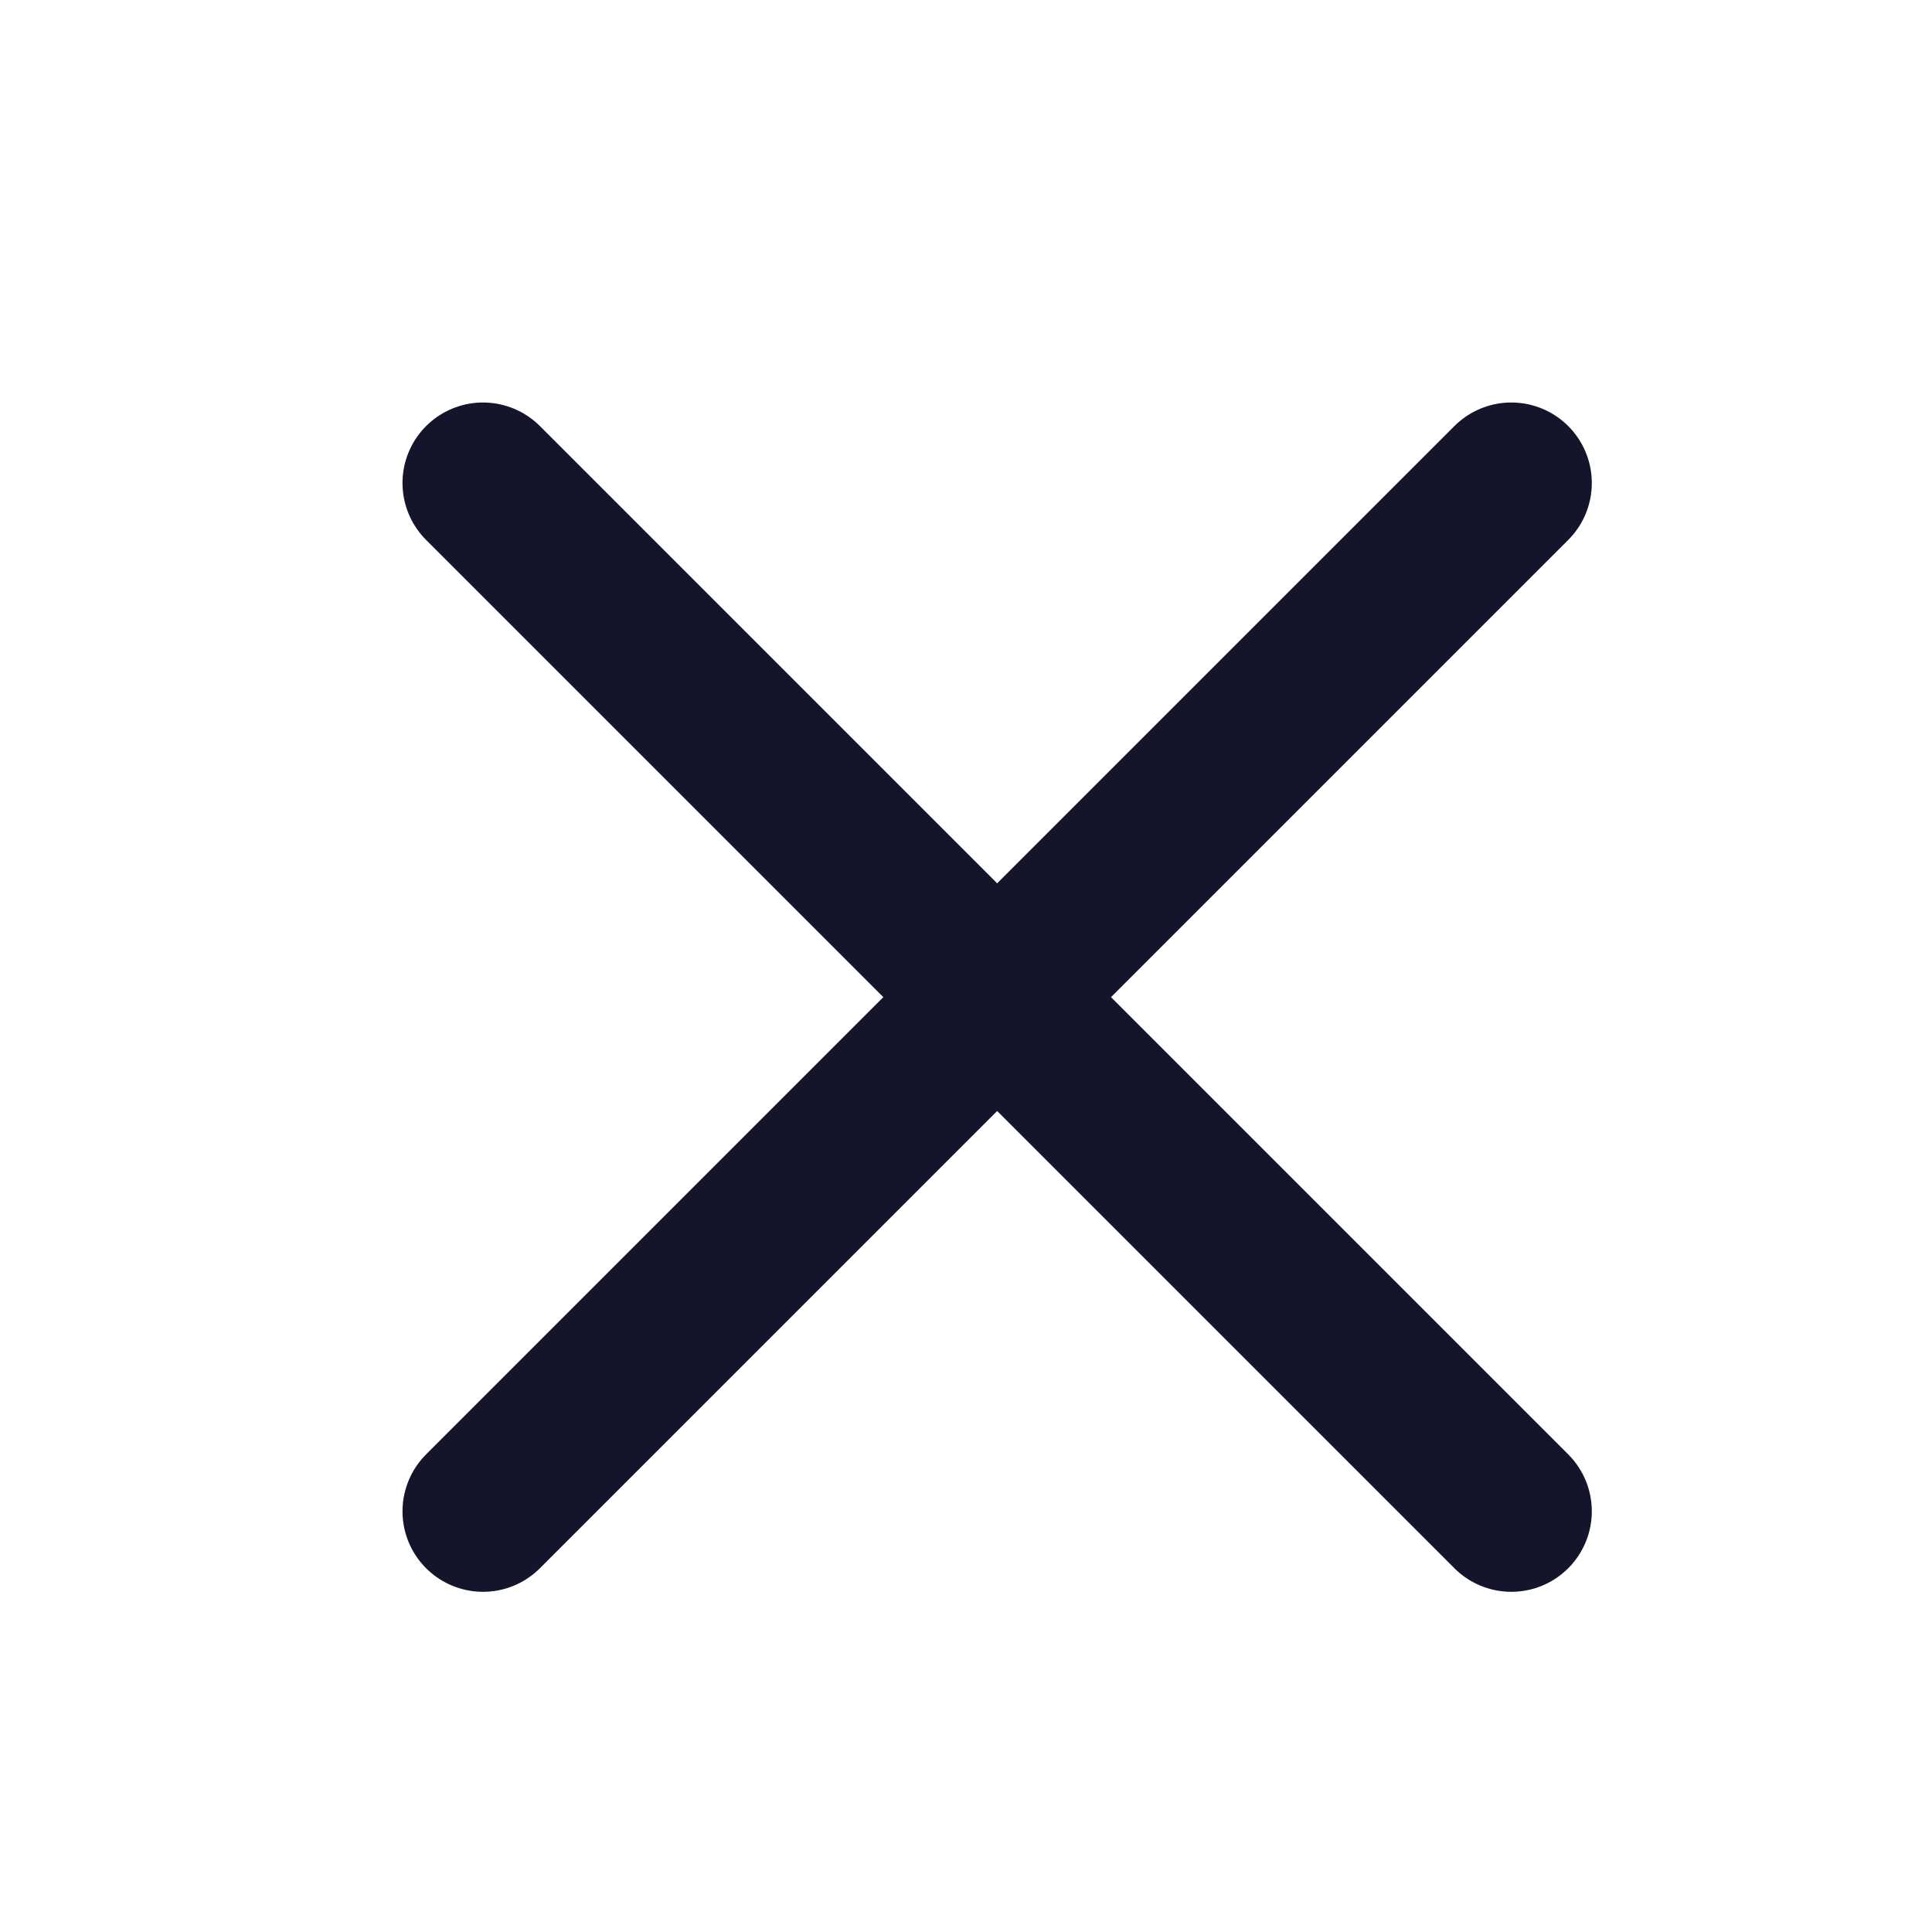
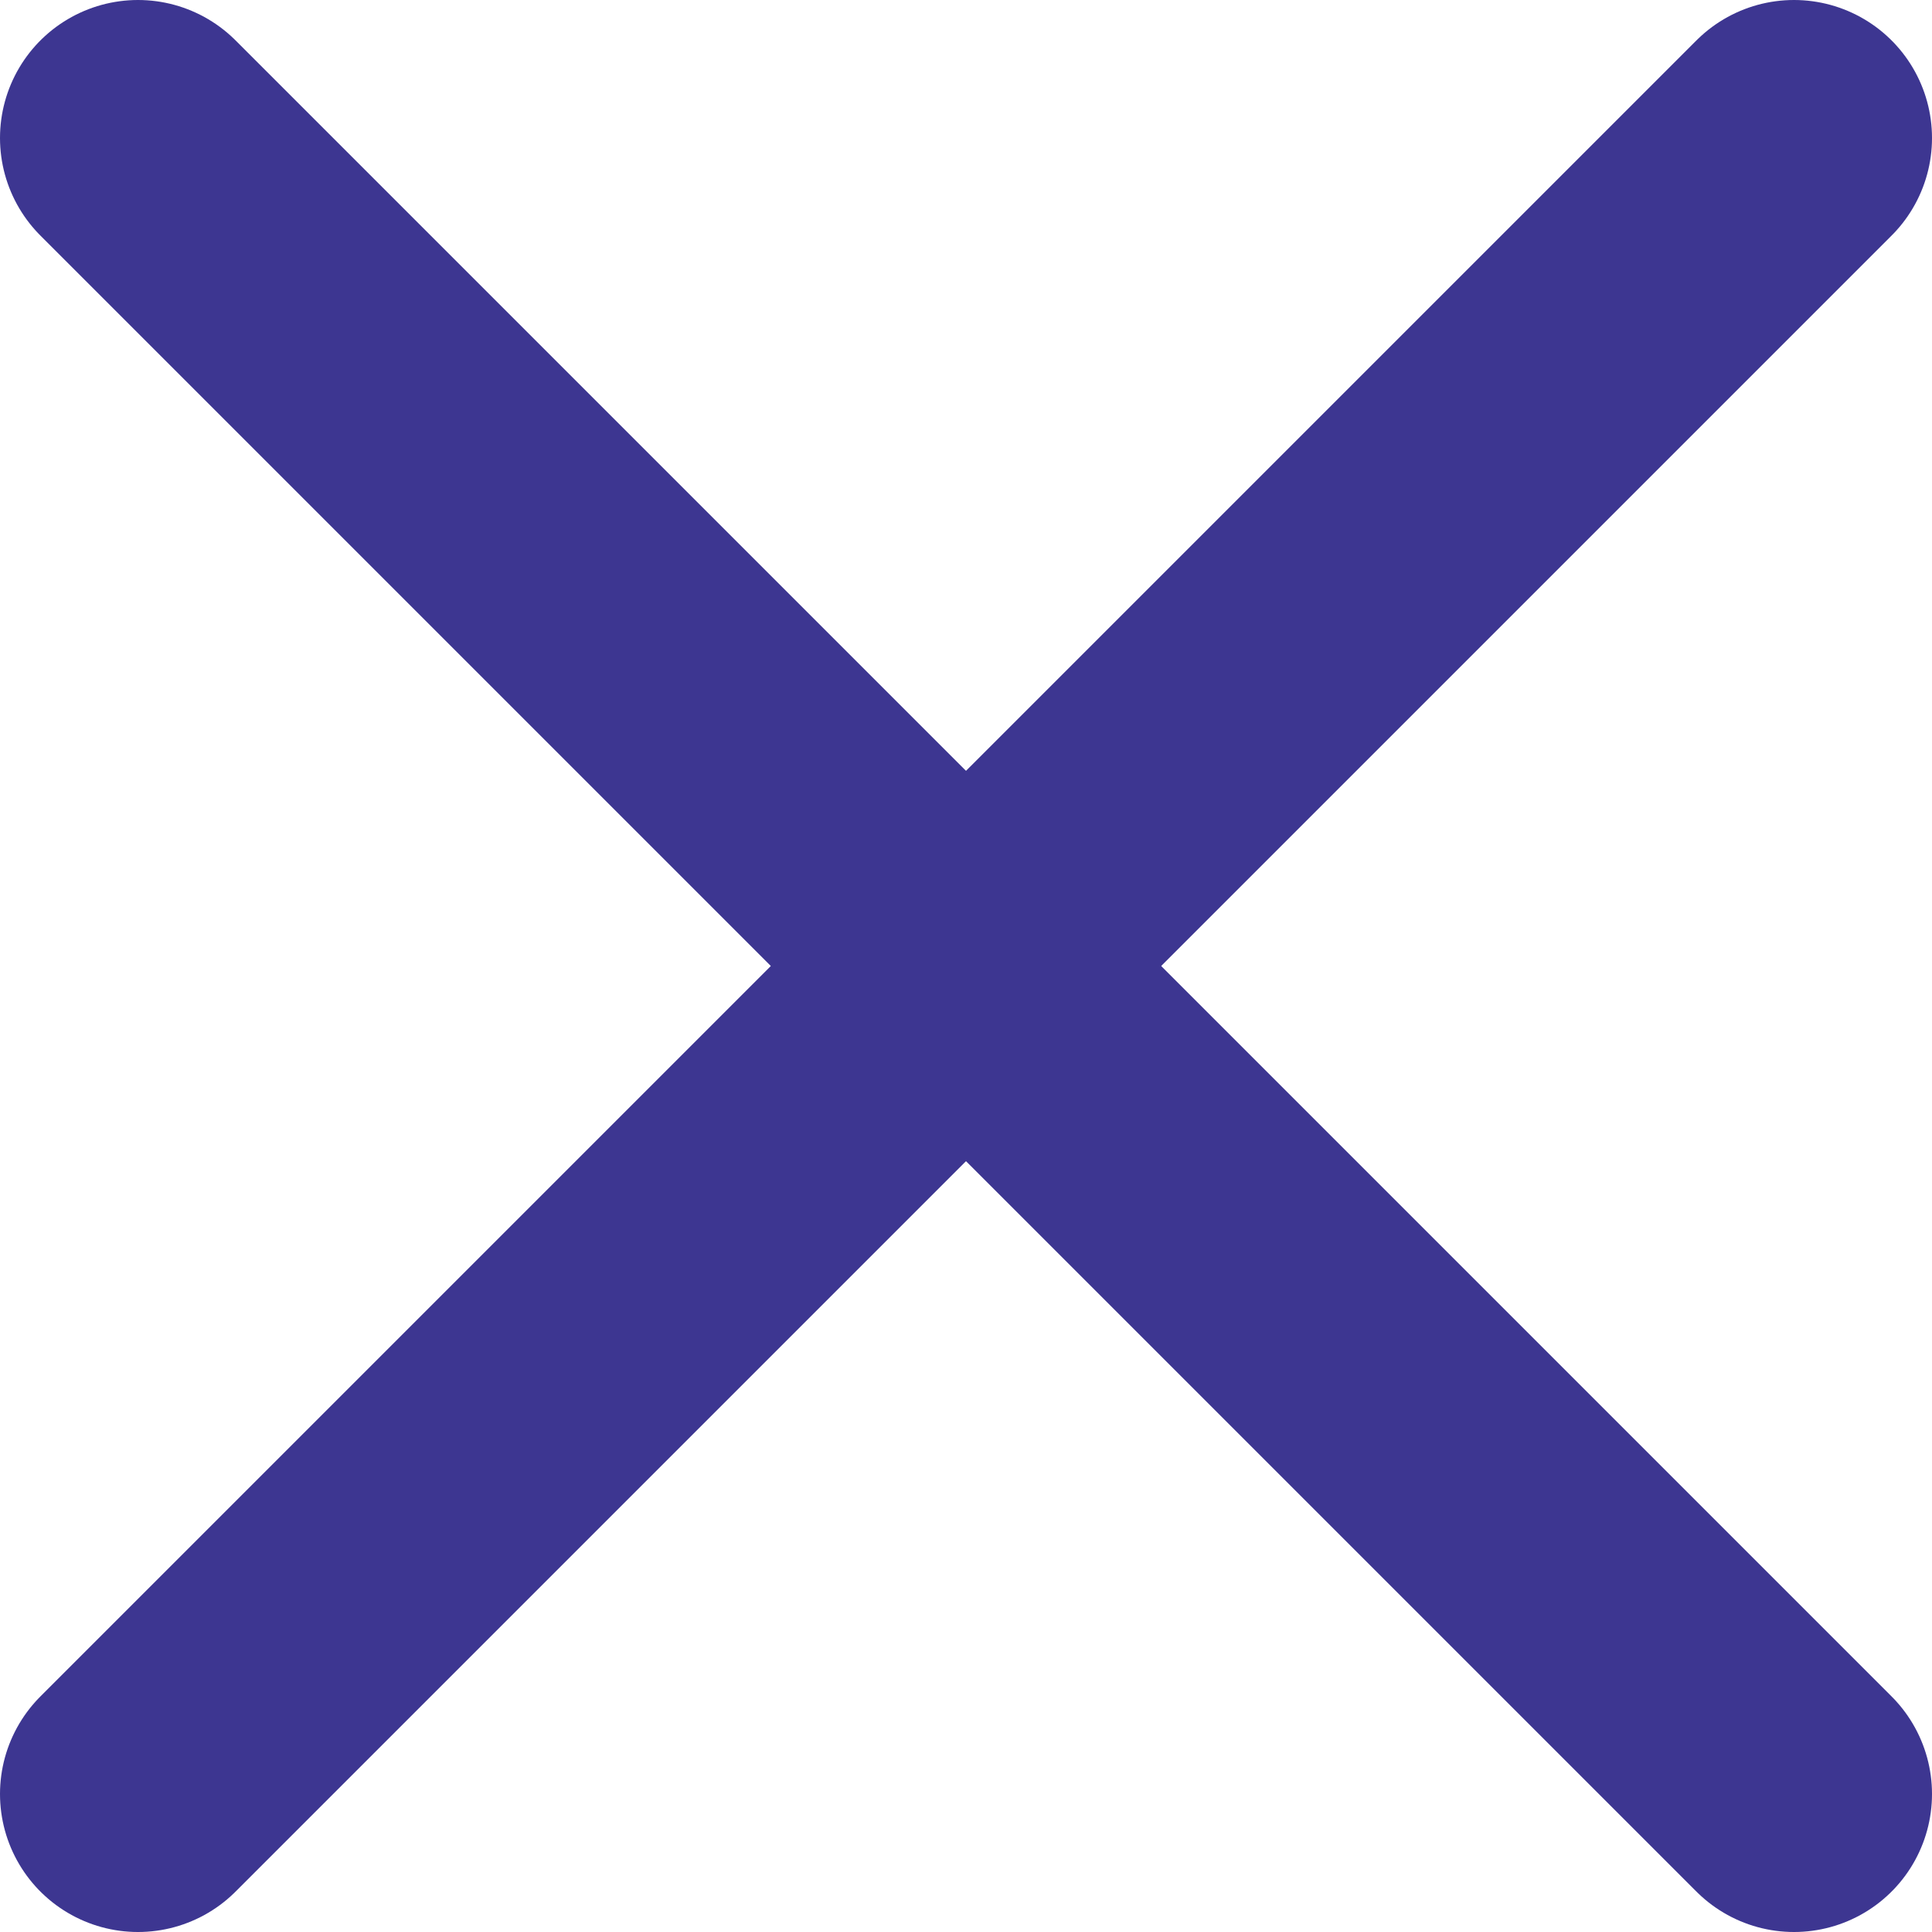
- <svg xmlns="http://www.w3.org/2000/svg" width="24" height="24" viewBox="0 0 24 24" fill="none">
-   <path d="M6 6L18.774 18.774" stroke="#14142B" stroke-width="2" stroke-linecap="round" stroke-linejoin="round" />
-   <path d="M6 18.774L18.774 6" stroke="#14142B" stroke-width="2" stroke-linecap="round" stroke-linejoin="round" />
+ <svg xmlns="http://www.w3.org/2000/svg" width="14" height="14" viewBox="0 0 14 14" fill="none">
+   <path d="M1 1L13 13" stroke="#3D3691" stroke-width="2" stroke-linecap="round" stroke-linejoin="round" />
+   <path d="M1 13L13 1" stroke="#3D3691" stroke-width="2" stroke-linecap="round" stroke-linejoin="round" />
</svg>
